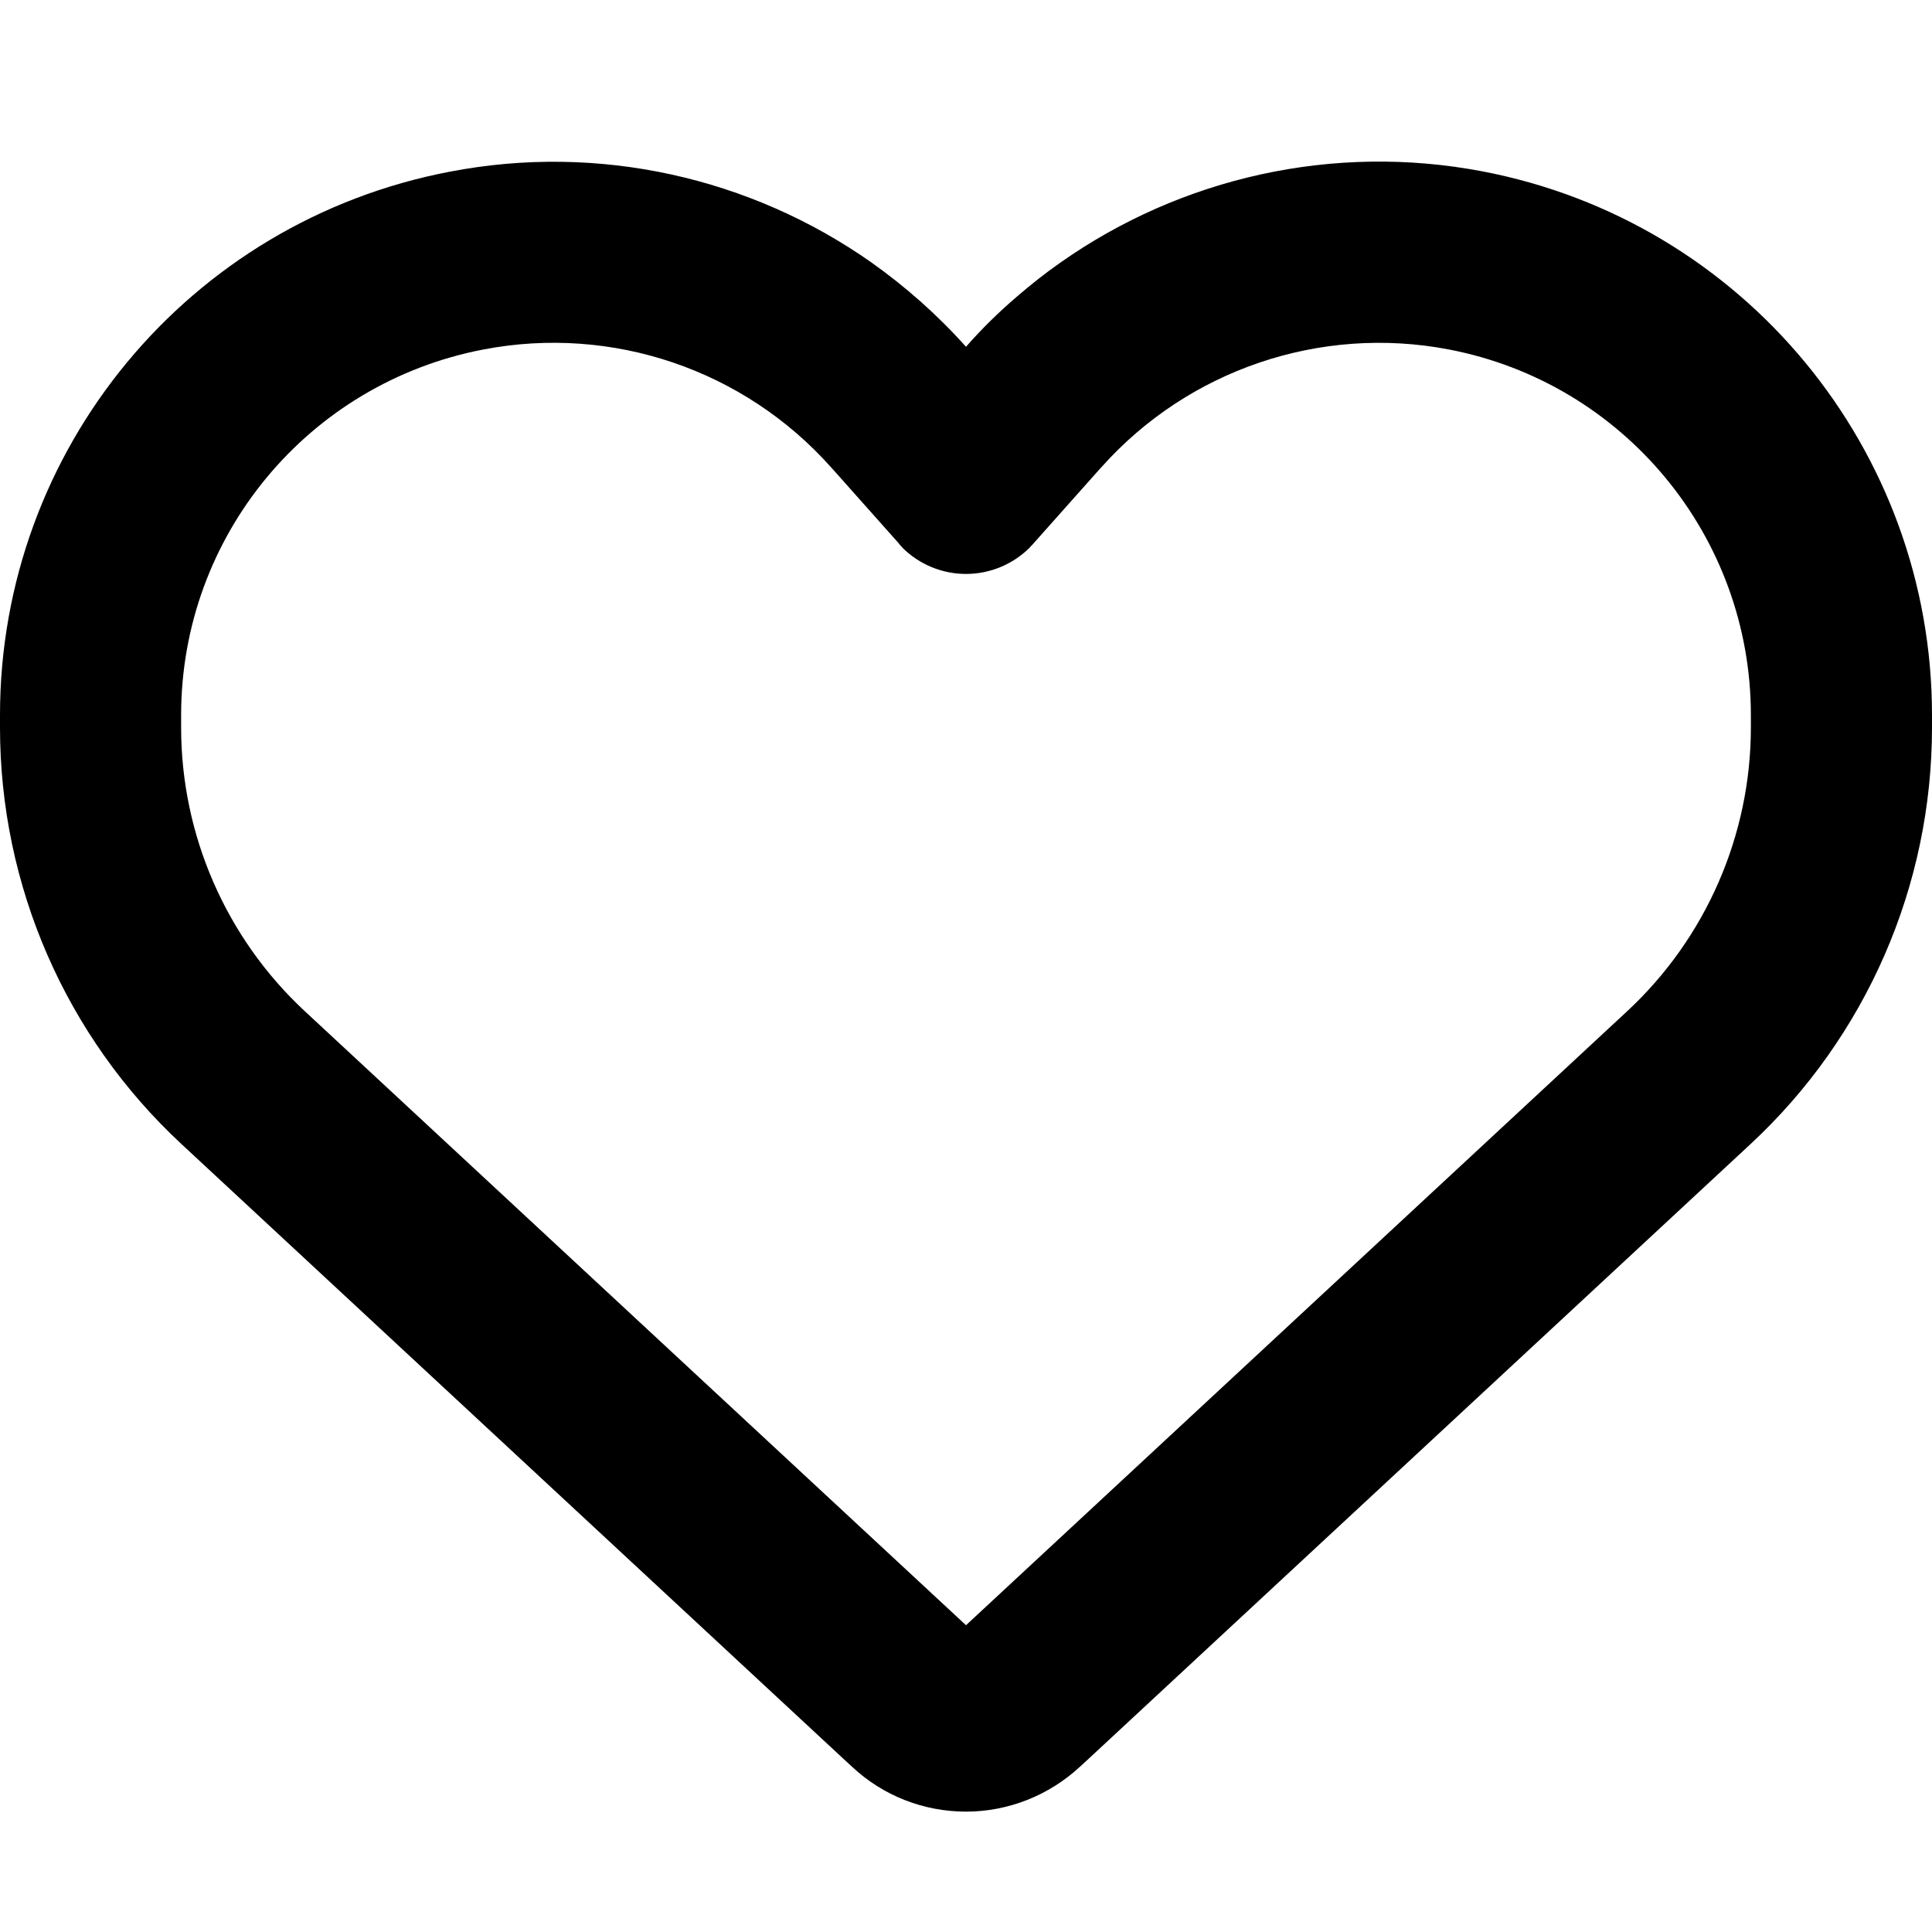
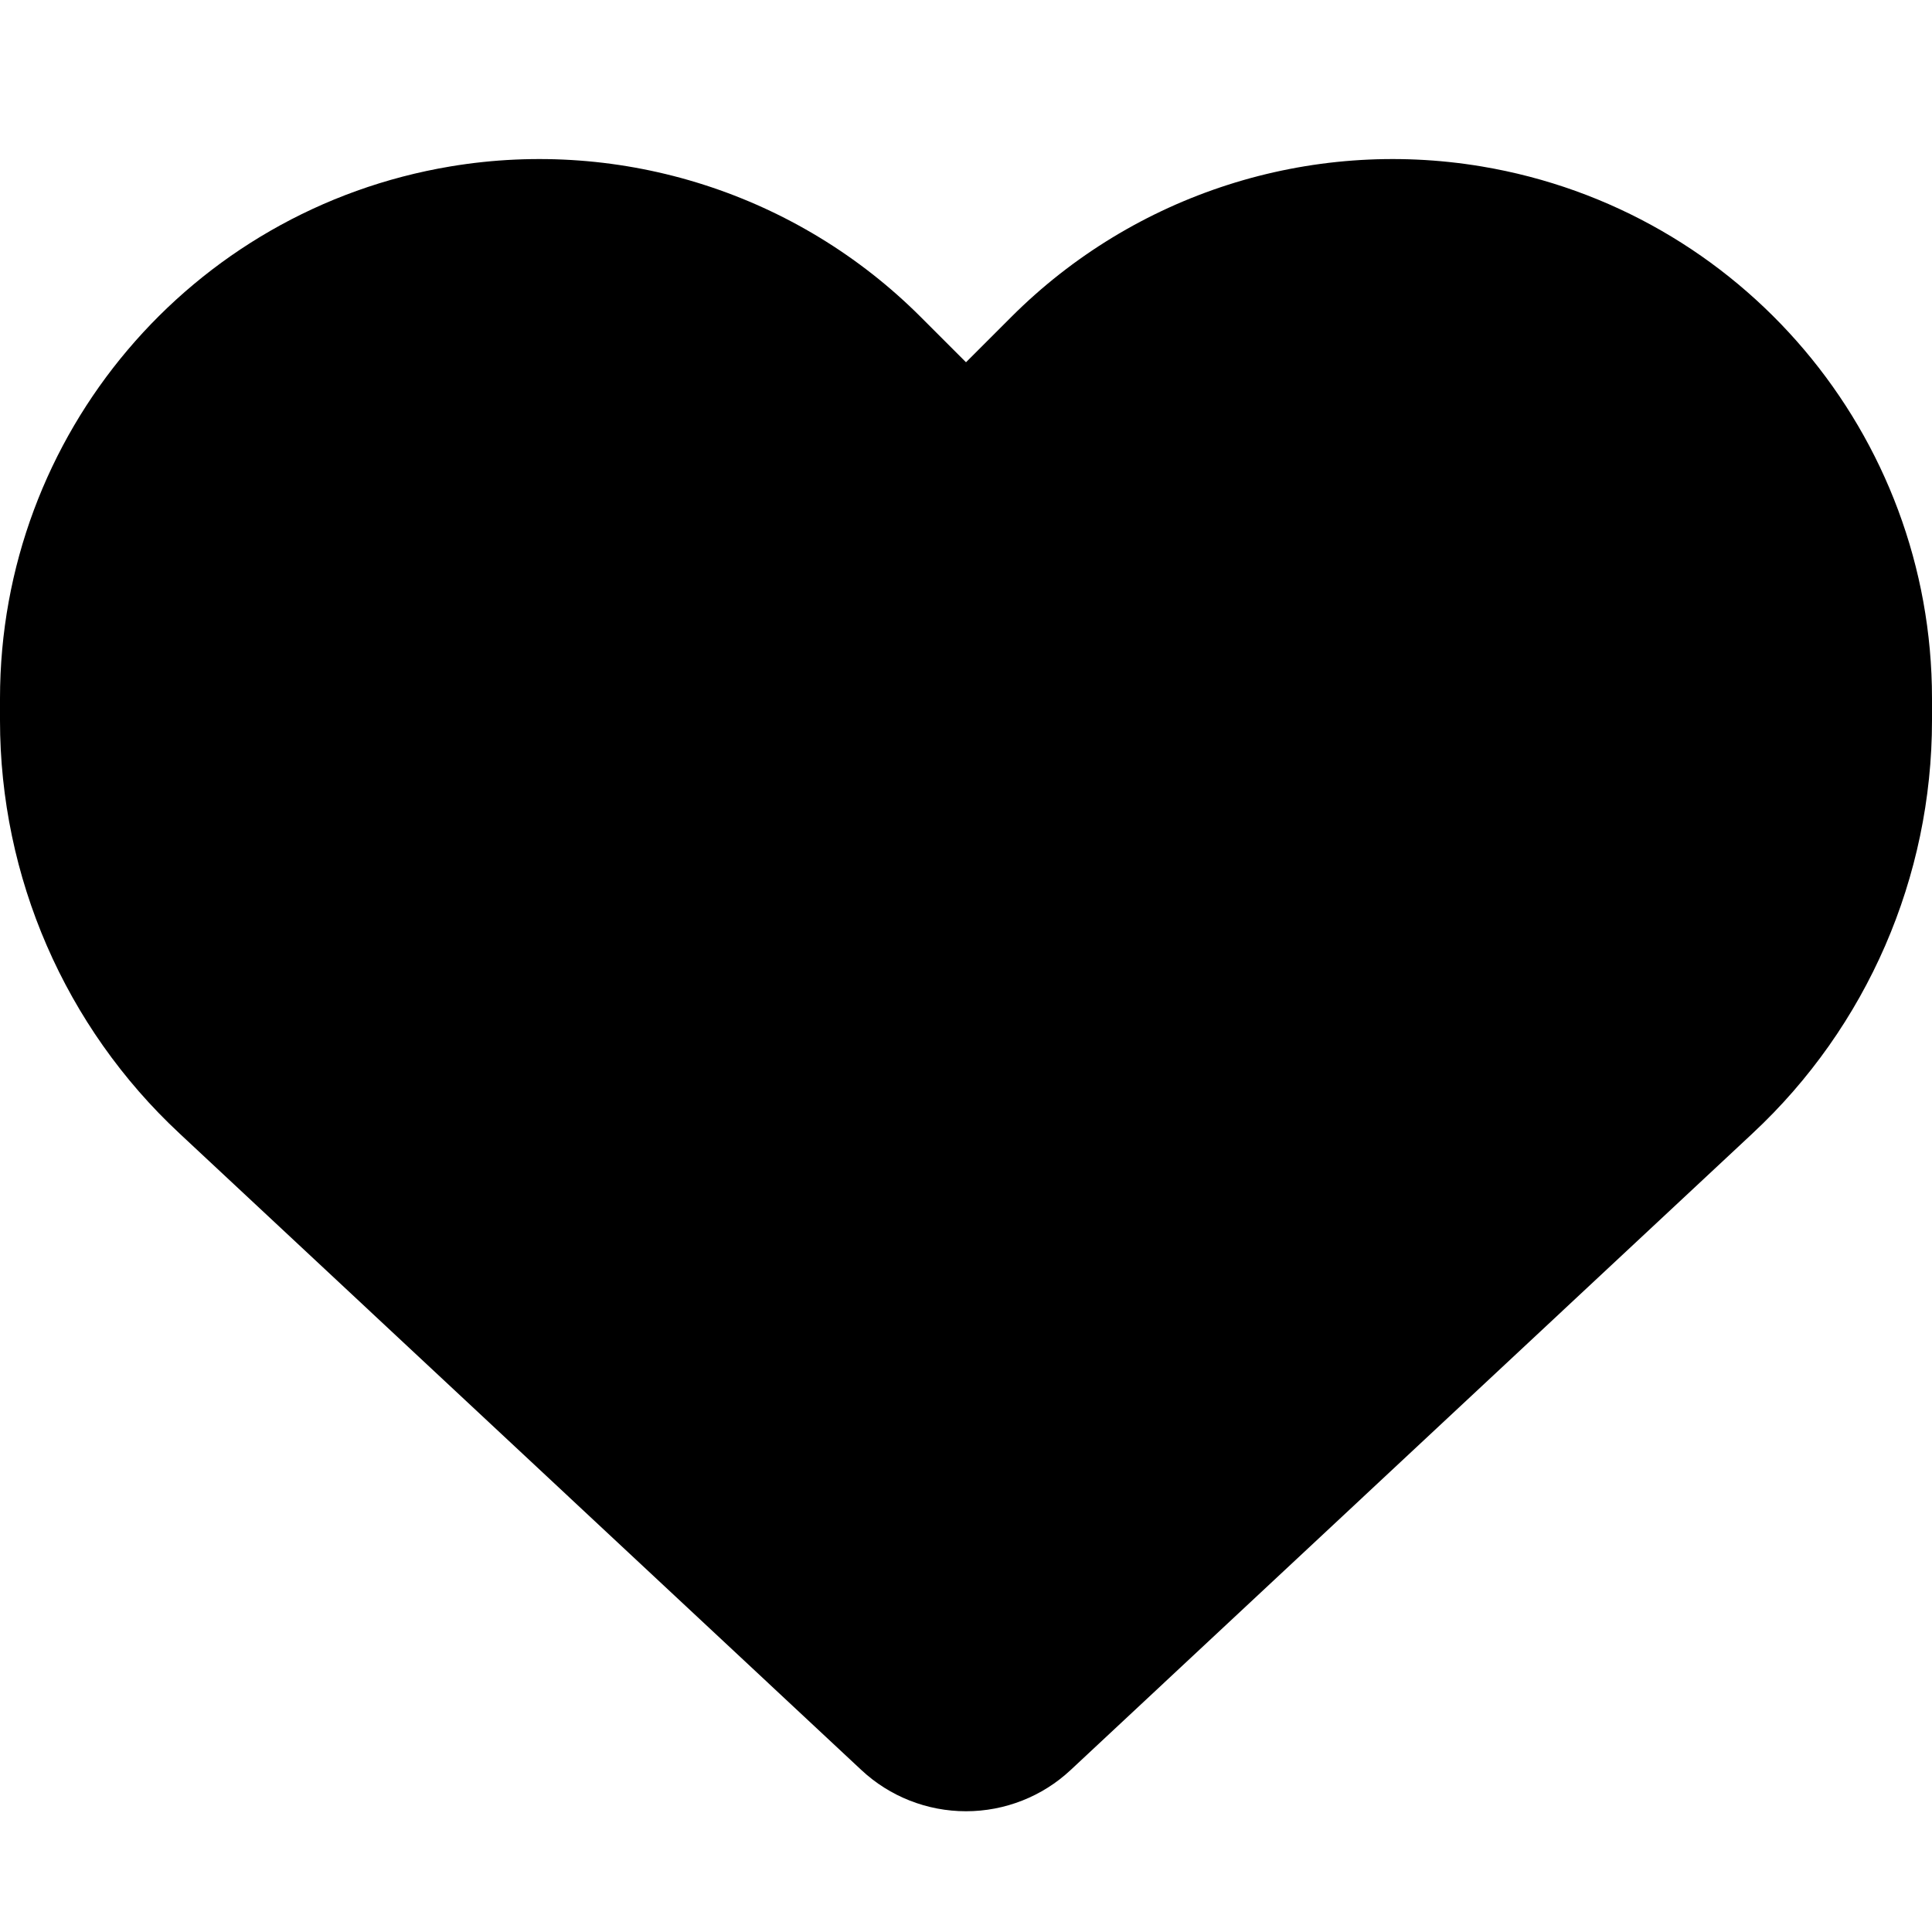
<svg xmlns="http://www.w3.org/2000/svg" viewBox="0 0 512 512">
-   <path d="M225.8 468.2l-2.5-2.3L48.1 303.2C17.4 274.7 0 234.7 0 192.8v-3.3c0-70.4 50-130.8 119.2-144C158.6 37.9 198.9 47 231 69.6c9 6.4 17.4 13.8 25 22.3c4.2-4.8 8.7-9.2 13.5-13.3c3.7-3.2 7.5-6.2 11.5-9c0 0 0 0 0 0C313.1 47 353.4 37.9 392.8 45.4C462 58.6 512 119.1 512 189.5v3.3c0 41.9-17.4 81.9-48.1 110.4L288.7 465.9l-2.5 2.3c-8.2 7.6-19 11.9-30.2 11.9s-22-4.2-30.2-11.9zM239.1 145c-.4-.3-.7-.7-1-1.1l-17.8-20c0 0-.1-.1-.1-.1c0 0 0 0 0 0c-23.1-25.9-58-37.7-92-31.2C81.6 101.5 48 142.1 48 189.5v3.3c0 28.5 11.9 55.8 32.8 75.2L256 430.7 431.2 268c20.9-19.4 32.8-46.7 32.8-75.2v-3.3c0-47.3-33.6-88-80.1-96.9c-34-6.5-69 5.4-92 31.2c0 0 0 0-.1 .1s0 0-.1 .1l-17.8 20c-.3 .4-.7 .7-1 1.1c-4.5 4.5-10.6 7-16.9 7s-12.4-2.5-16.9-7z" />
+   <path d="M47.6 300.4L228.3 469.1c7.5 7 17.4 10.9 27.7 10.9s20.2-3.9 27.7-10.9L464.4 300.4c30.4-28.3 47.6-68 47.6-109.5v-5.8c0-69.9-50.5-129.5-119.4-141C347 36.5 300.6 51.4 268 84L256 96 244 84c-32.6-32.6-79-47.5-124.6-39.9C50.5 55.6 0 115.2 0 185.1v5.8c0 41.5 17.2 81.2 47.6 109.5z" />
</svg>
